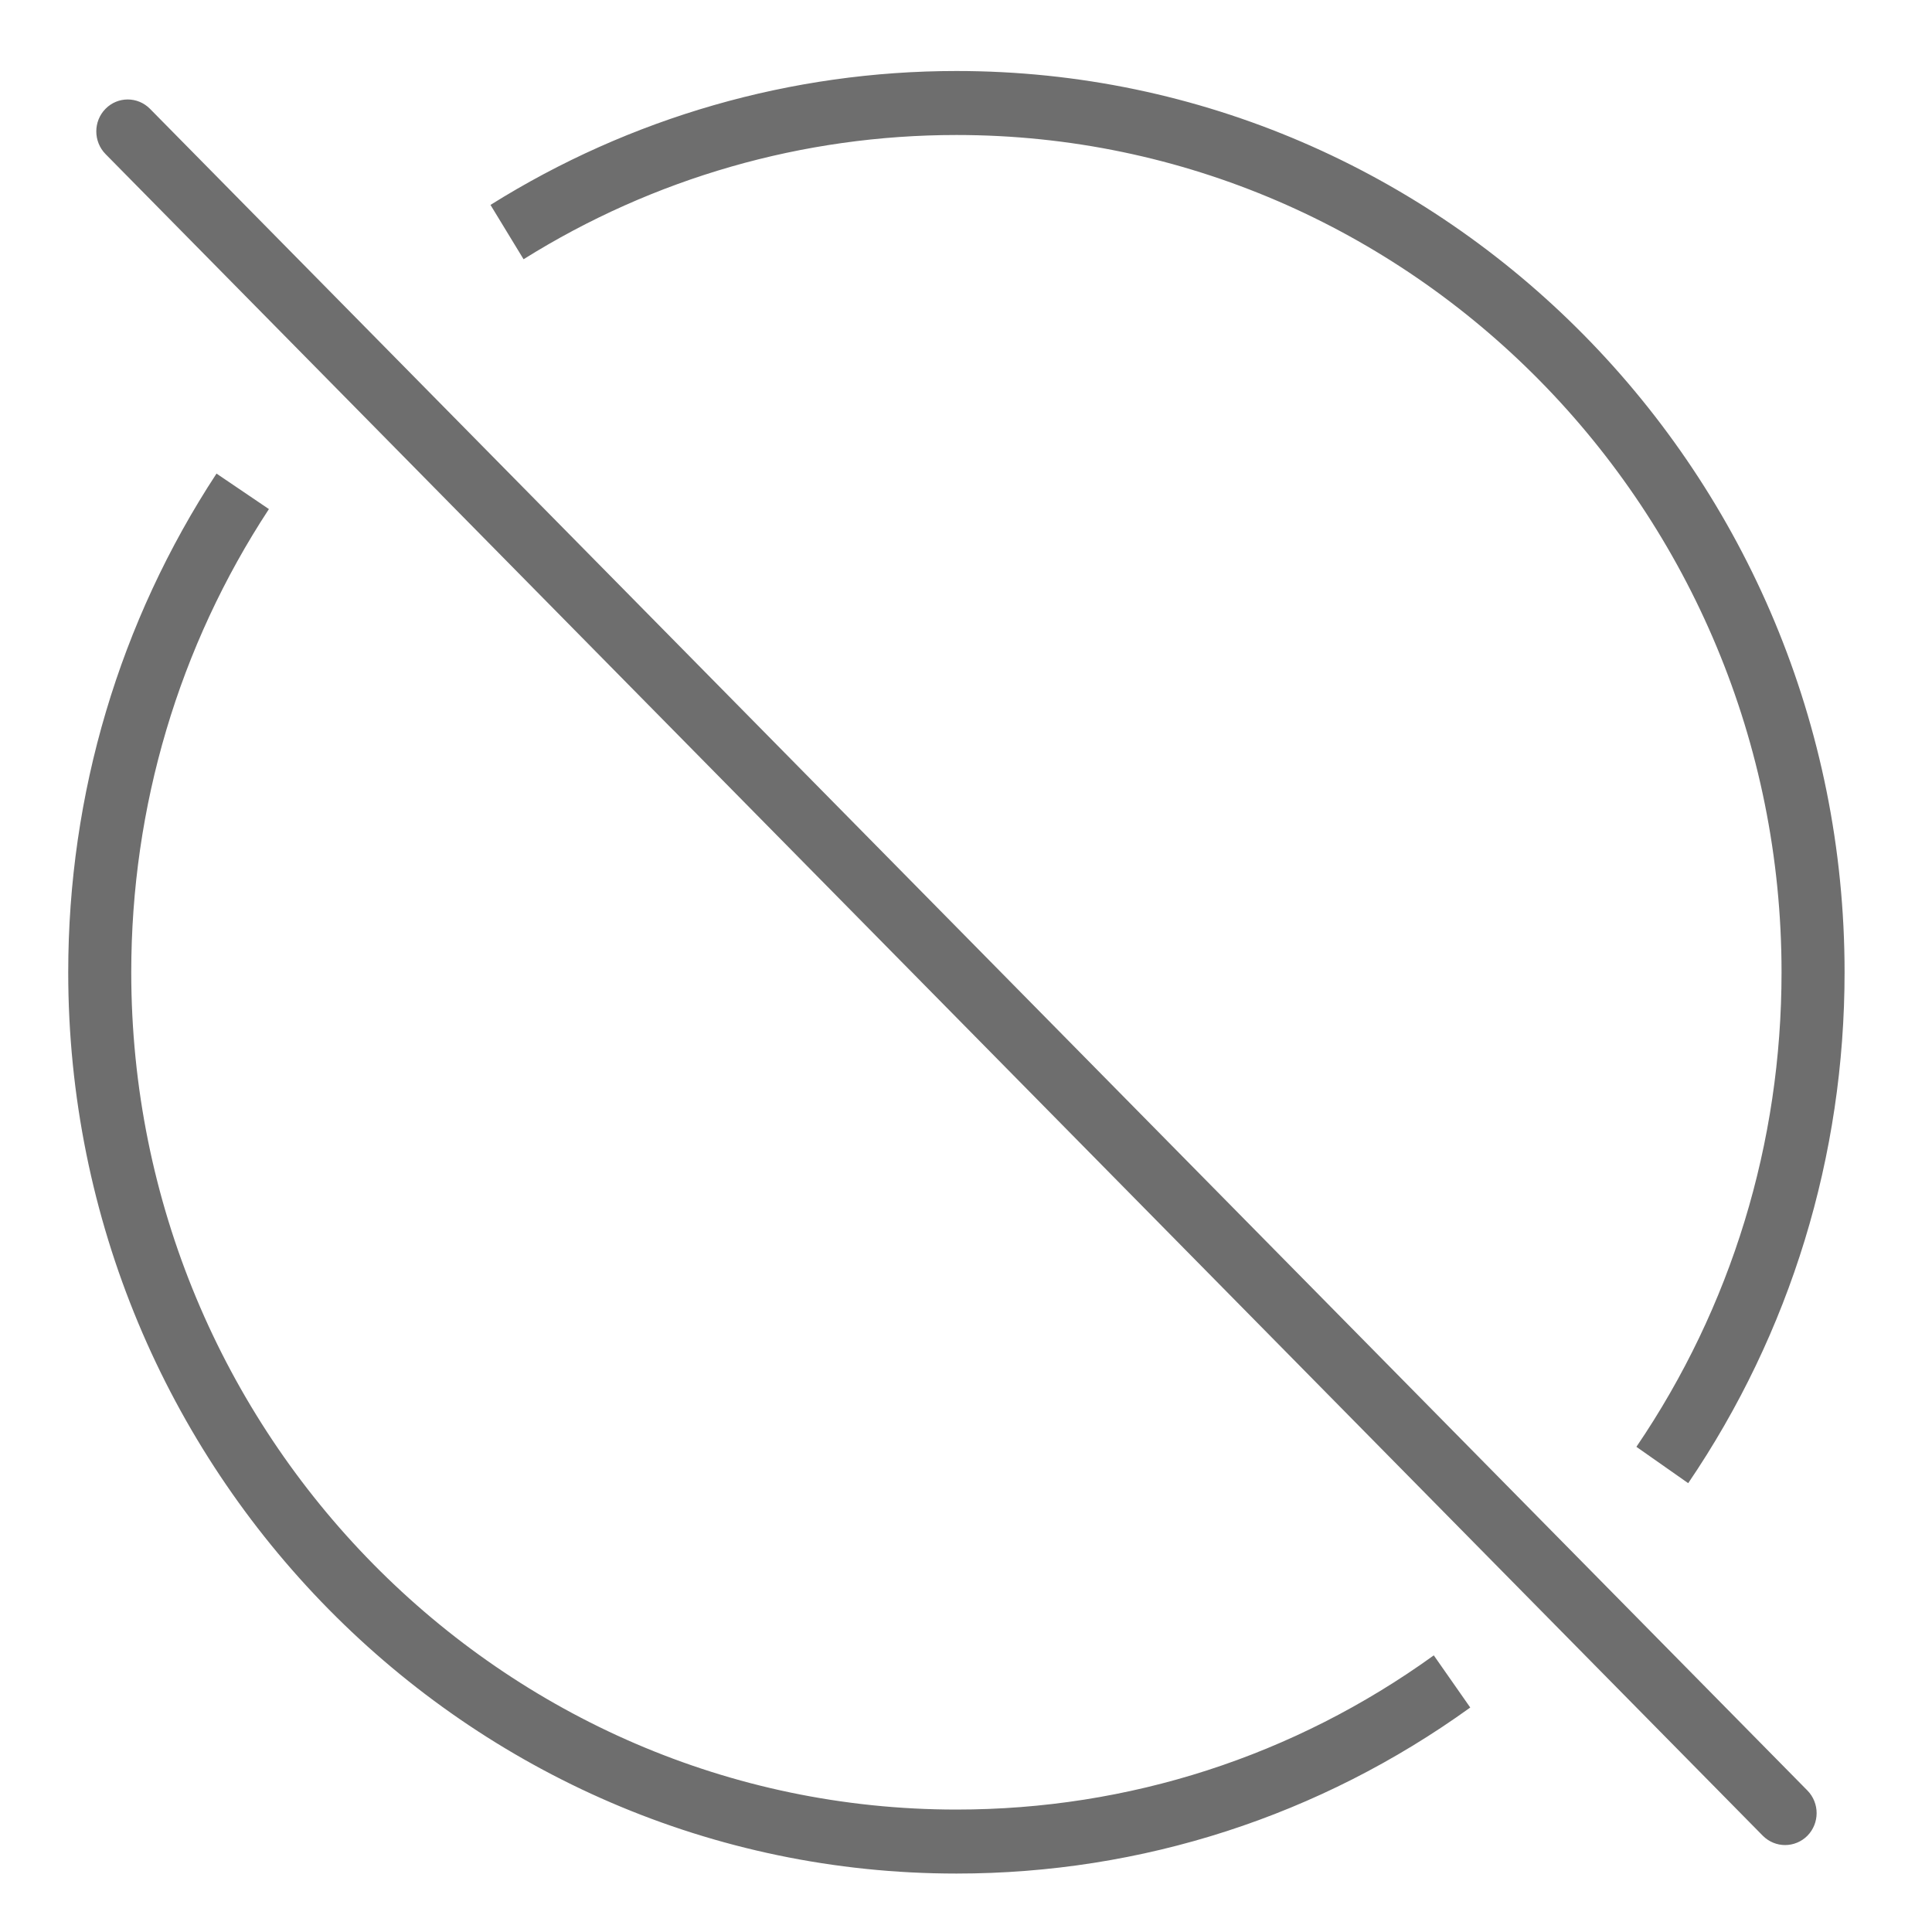
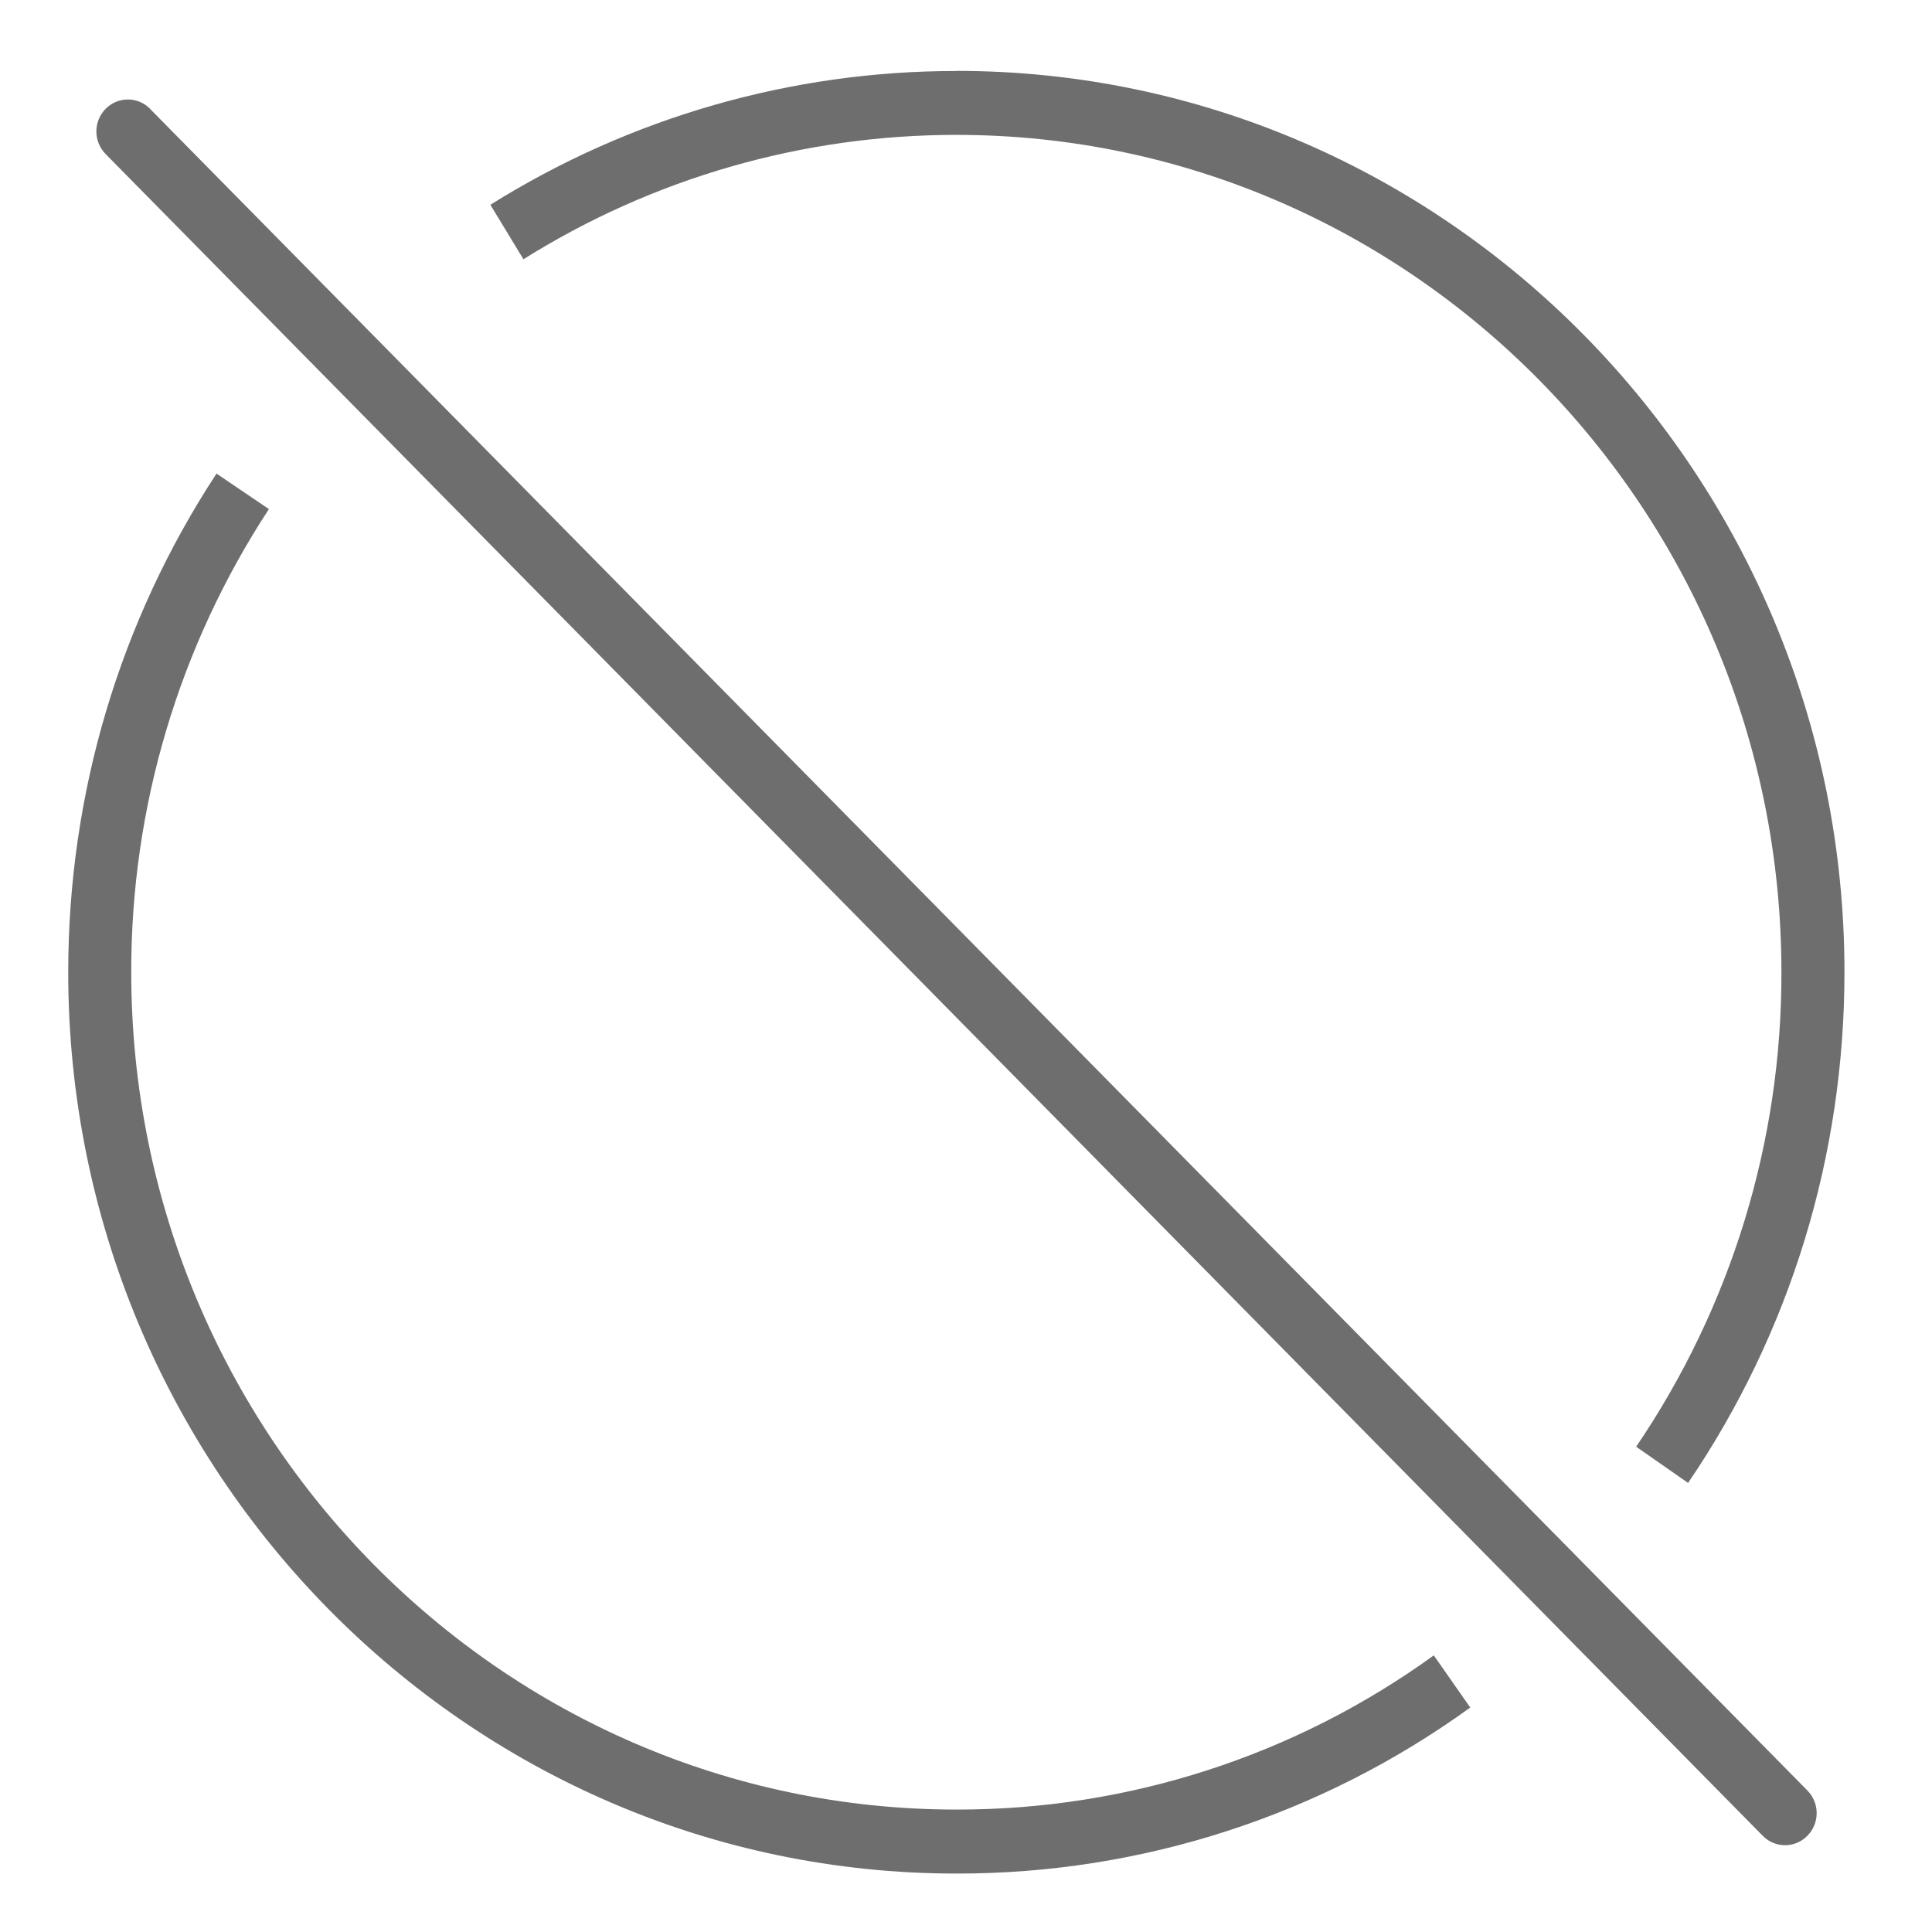
- <svg xmlns="http://www.w3.org/2000/svg" width="16px" height="16px" viewBox="0 0 16 16" version="1.1">
-   <g id="desktop" stroke="none" stroke-width="1" fill="none" fill-rule="evenodd">
-     <g id="d.-results" transform="translate(-640, -1792)" fill="#6E6E6E">
-       <g id="triostar" transform="translate(502, 1584)">
-         <g id="Icon/Big/NoSun" transform="translate(137, 207)">
-           <path d="M2.793,4.922 L3.227,5.216 C2.481,6.353 2.087,7.68 2.087,9.052 C2.087,12.876 5.153,15.986 8.921,15.986 C10.348,15.986 11.715,15.545 12.874,14.709 L13.176,15.141 C11.928,16.04 10.457,16.516 8.921,16.516 C4.865,16.516 1.565,13.168 1.565,9.052 C1.565,7.575 1.99,6.147 2.793,4.922 Z M2.242,1.901 L15.968,15.828 C16.07,15.932 16.07,16.099 15.968,16.203 C15.917,16.254 15.85,16.28 15.783,16.28 C15.717,16.28 15.65,16.254 15.599,16.203 L1.874,2.276 C1.772,2.172 1.772,2.004 1.874,1.901 C1.975,1.798 2.14,1.798 2.242,1.901 Z M8.921,1.588 C12.976,1.588 16.276,4.936 16.276,9.052 C16.276,10.573 15.828,12.036 14.981,13.283 L14.552,12.982 C15.339,11.824 15.754,10.465 15.754,9.052 C15.754,5.228 12.689,2.118 8.921,2.118 C7.65,2.118 6.411,2.474 5.336,3.147 L5.062,2.697 C6.219,1.972 7.554,1.588 8.921,1.588 Z" id="Combined-Shape" />
-         </g>
-       </g>
-     </g>
-   </g>
+ <svg xmlns="http://www.w3.org/2000/svg" width="16" height="16">
+   <path d="M1.793 3.922l.434.294a6.974 6.974 0 00-1.14 3.836c0 3.824 3.066 6.934 6.834 6.934a6.72 6.72 0 003.953-1.277l.302.432a7.235 7.235 0 01-4.255 1.375c-4.056 0-7.356-3.348-7.356-7.464 0-1.477.425-2.905 1.228-4.13zm-.55-3.02l13.725 13.926a.267.267 0 010 .375.258.258 0 01-.37 0L.875 1.276a.267.267 0 010-.375.258.258 0 01.368 0zM7.92.587c4.055 0 7.355 3.348 7.355 7.464 0 1.52-.448 2.984-1.295 4.23l-.43-.3a6.966 6.966 0 001.203-3.93c0-3.824-3.065-6.934-6.833-6.934-1.27 0-2.51.356-3.585 1.03l-.274-.451A7.262 7.262 0 017.92.588z" fill="#6E6E6E" fill-rule="evenodd" />
</svg>
